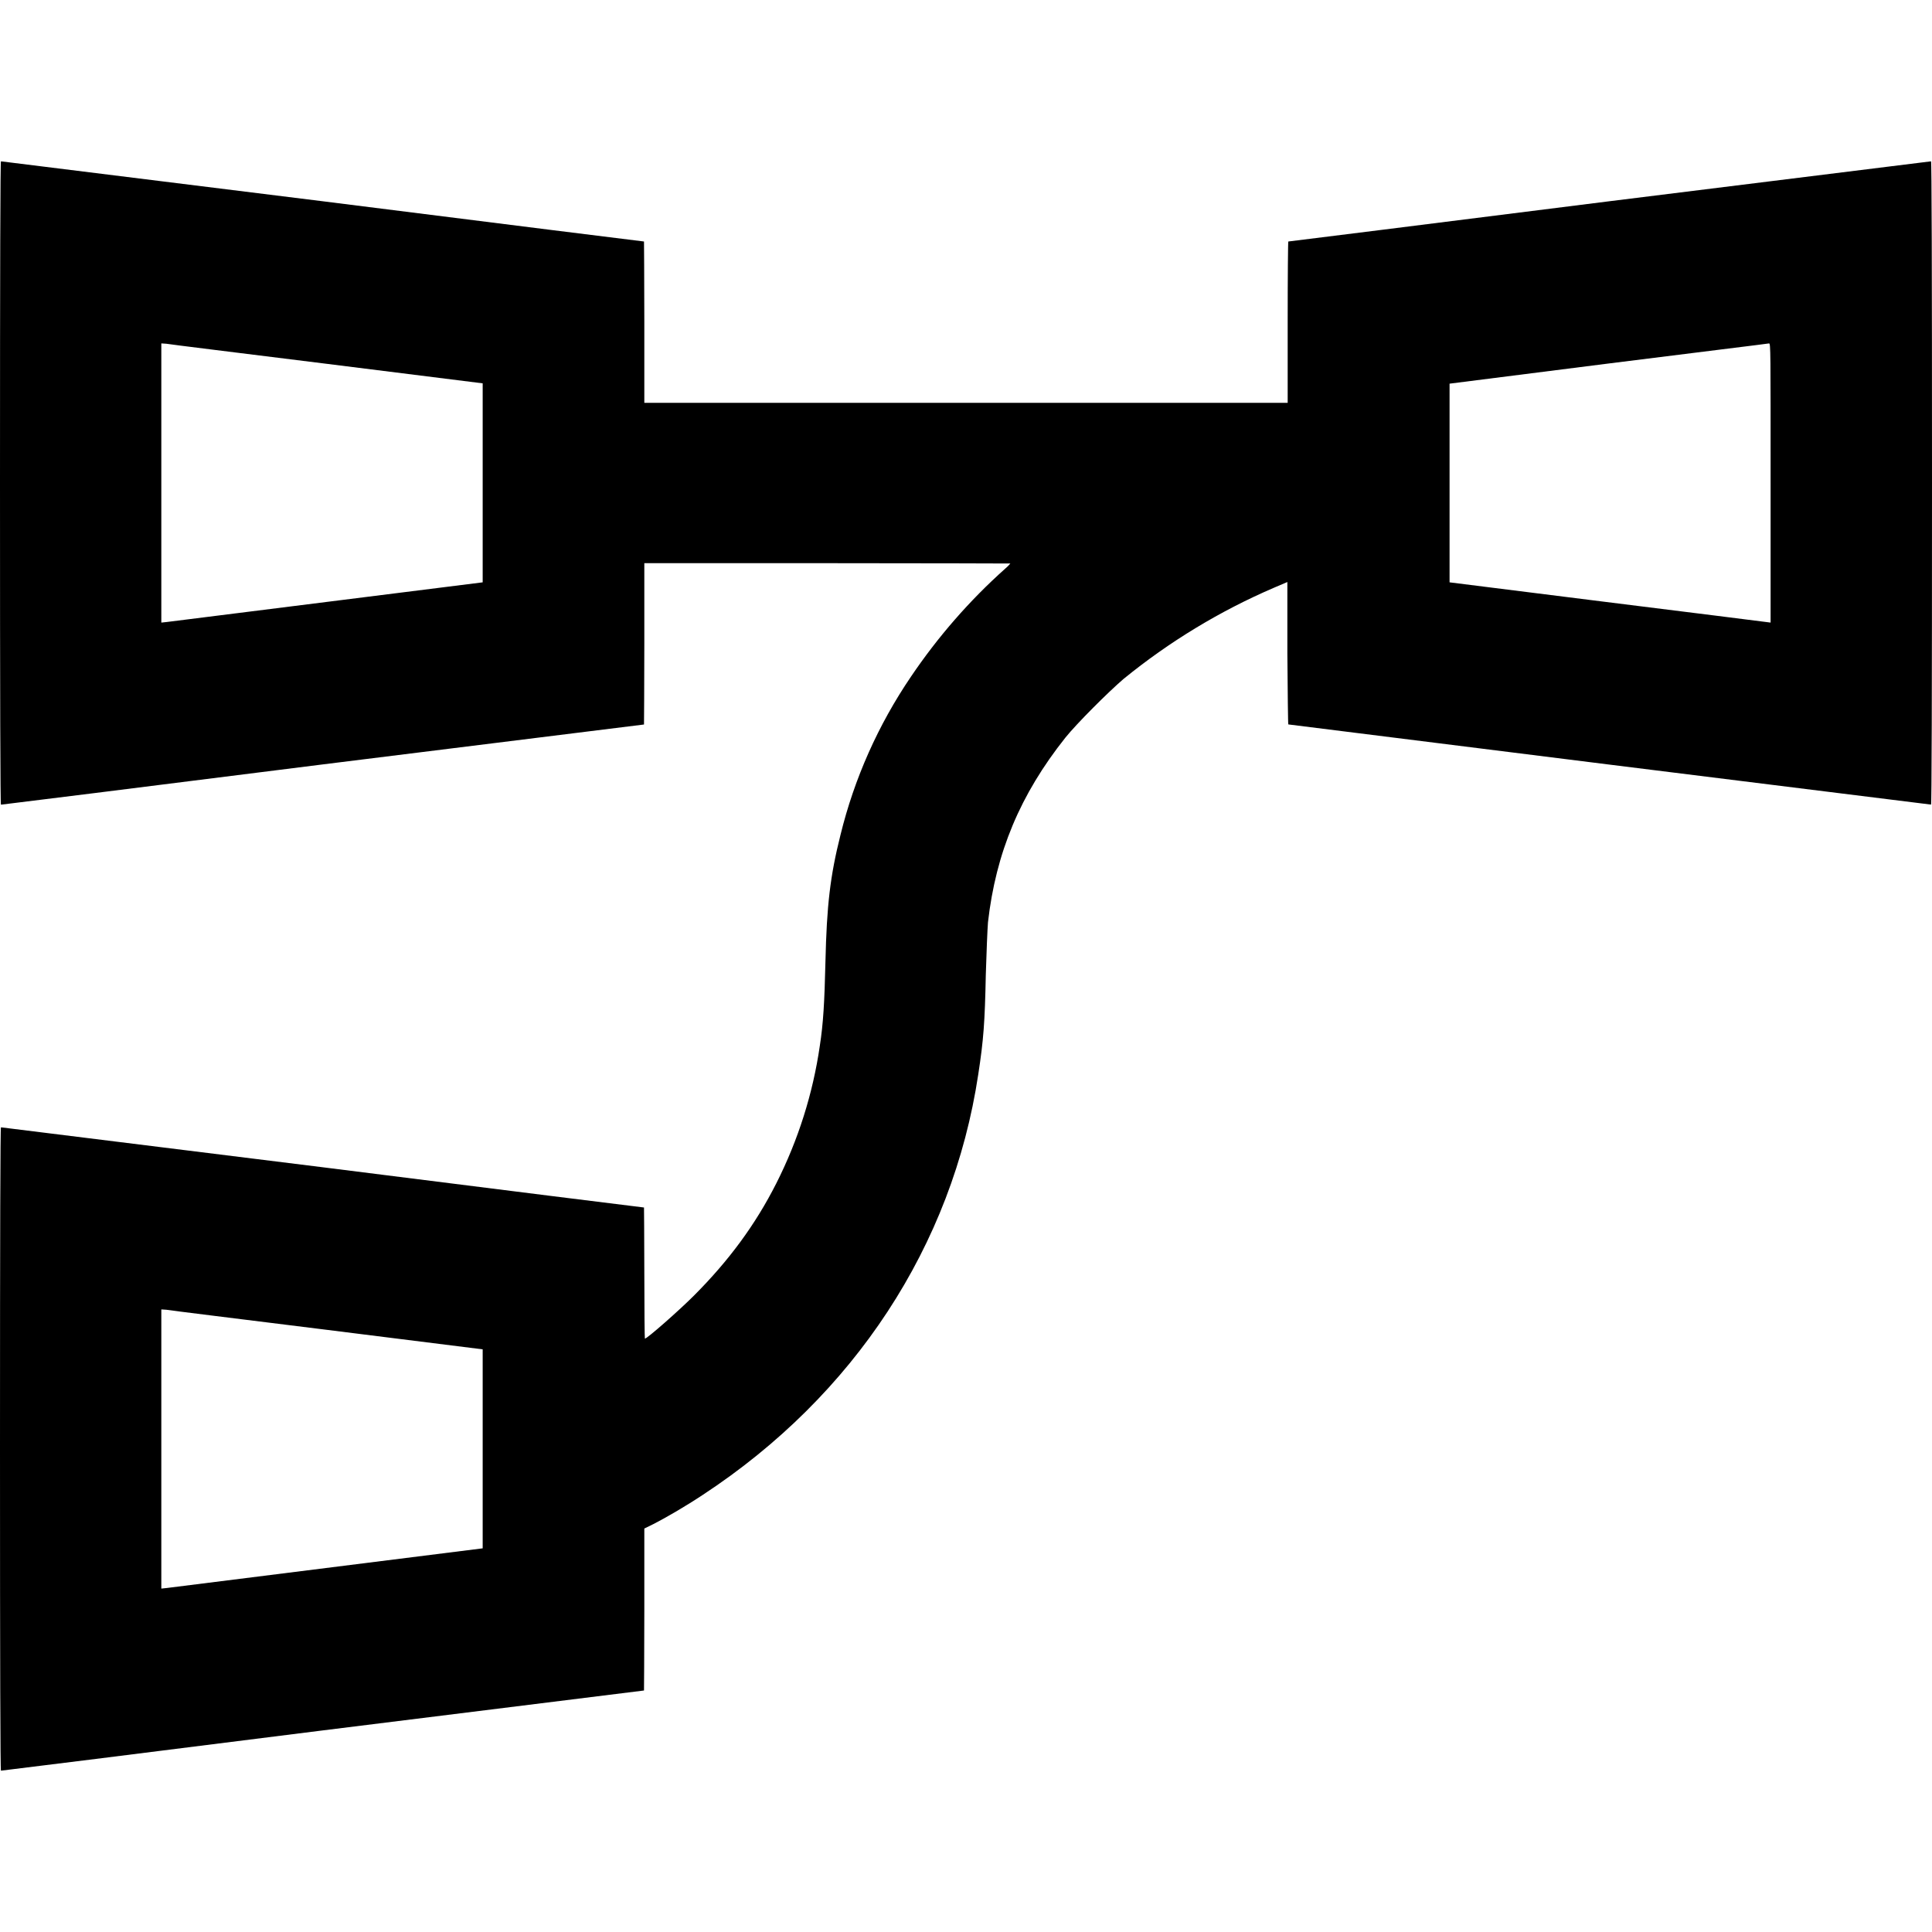
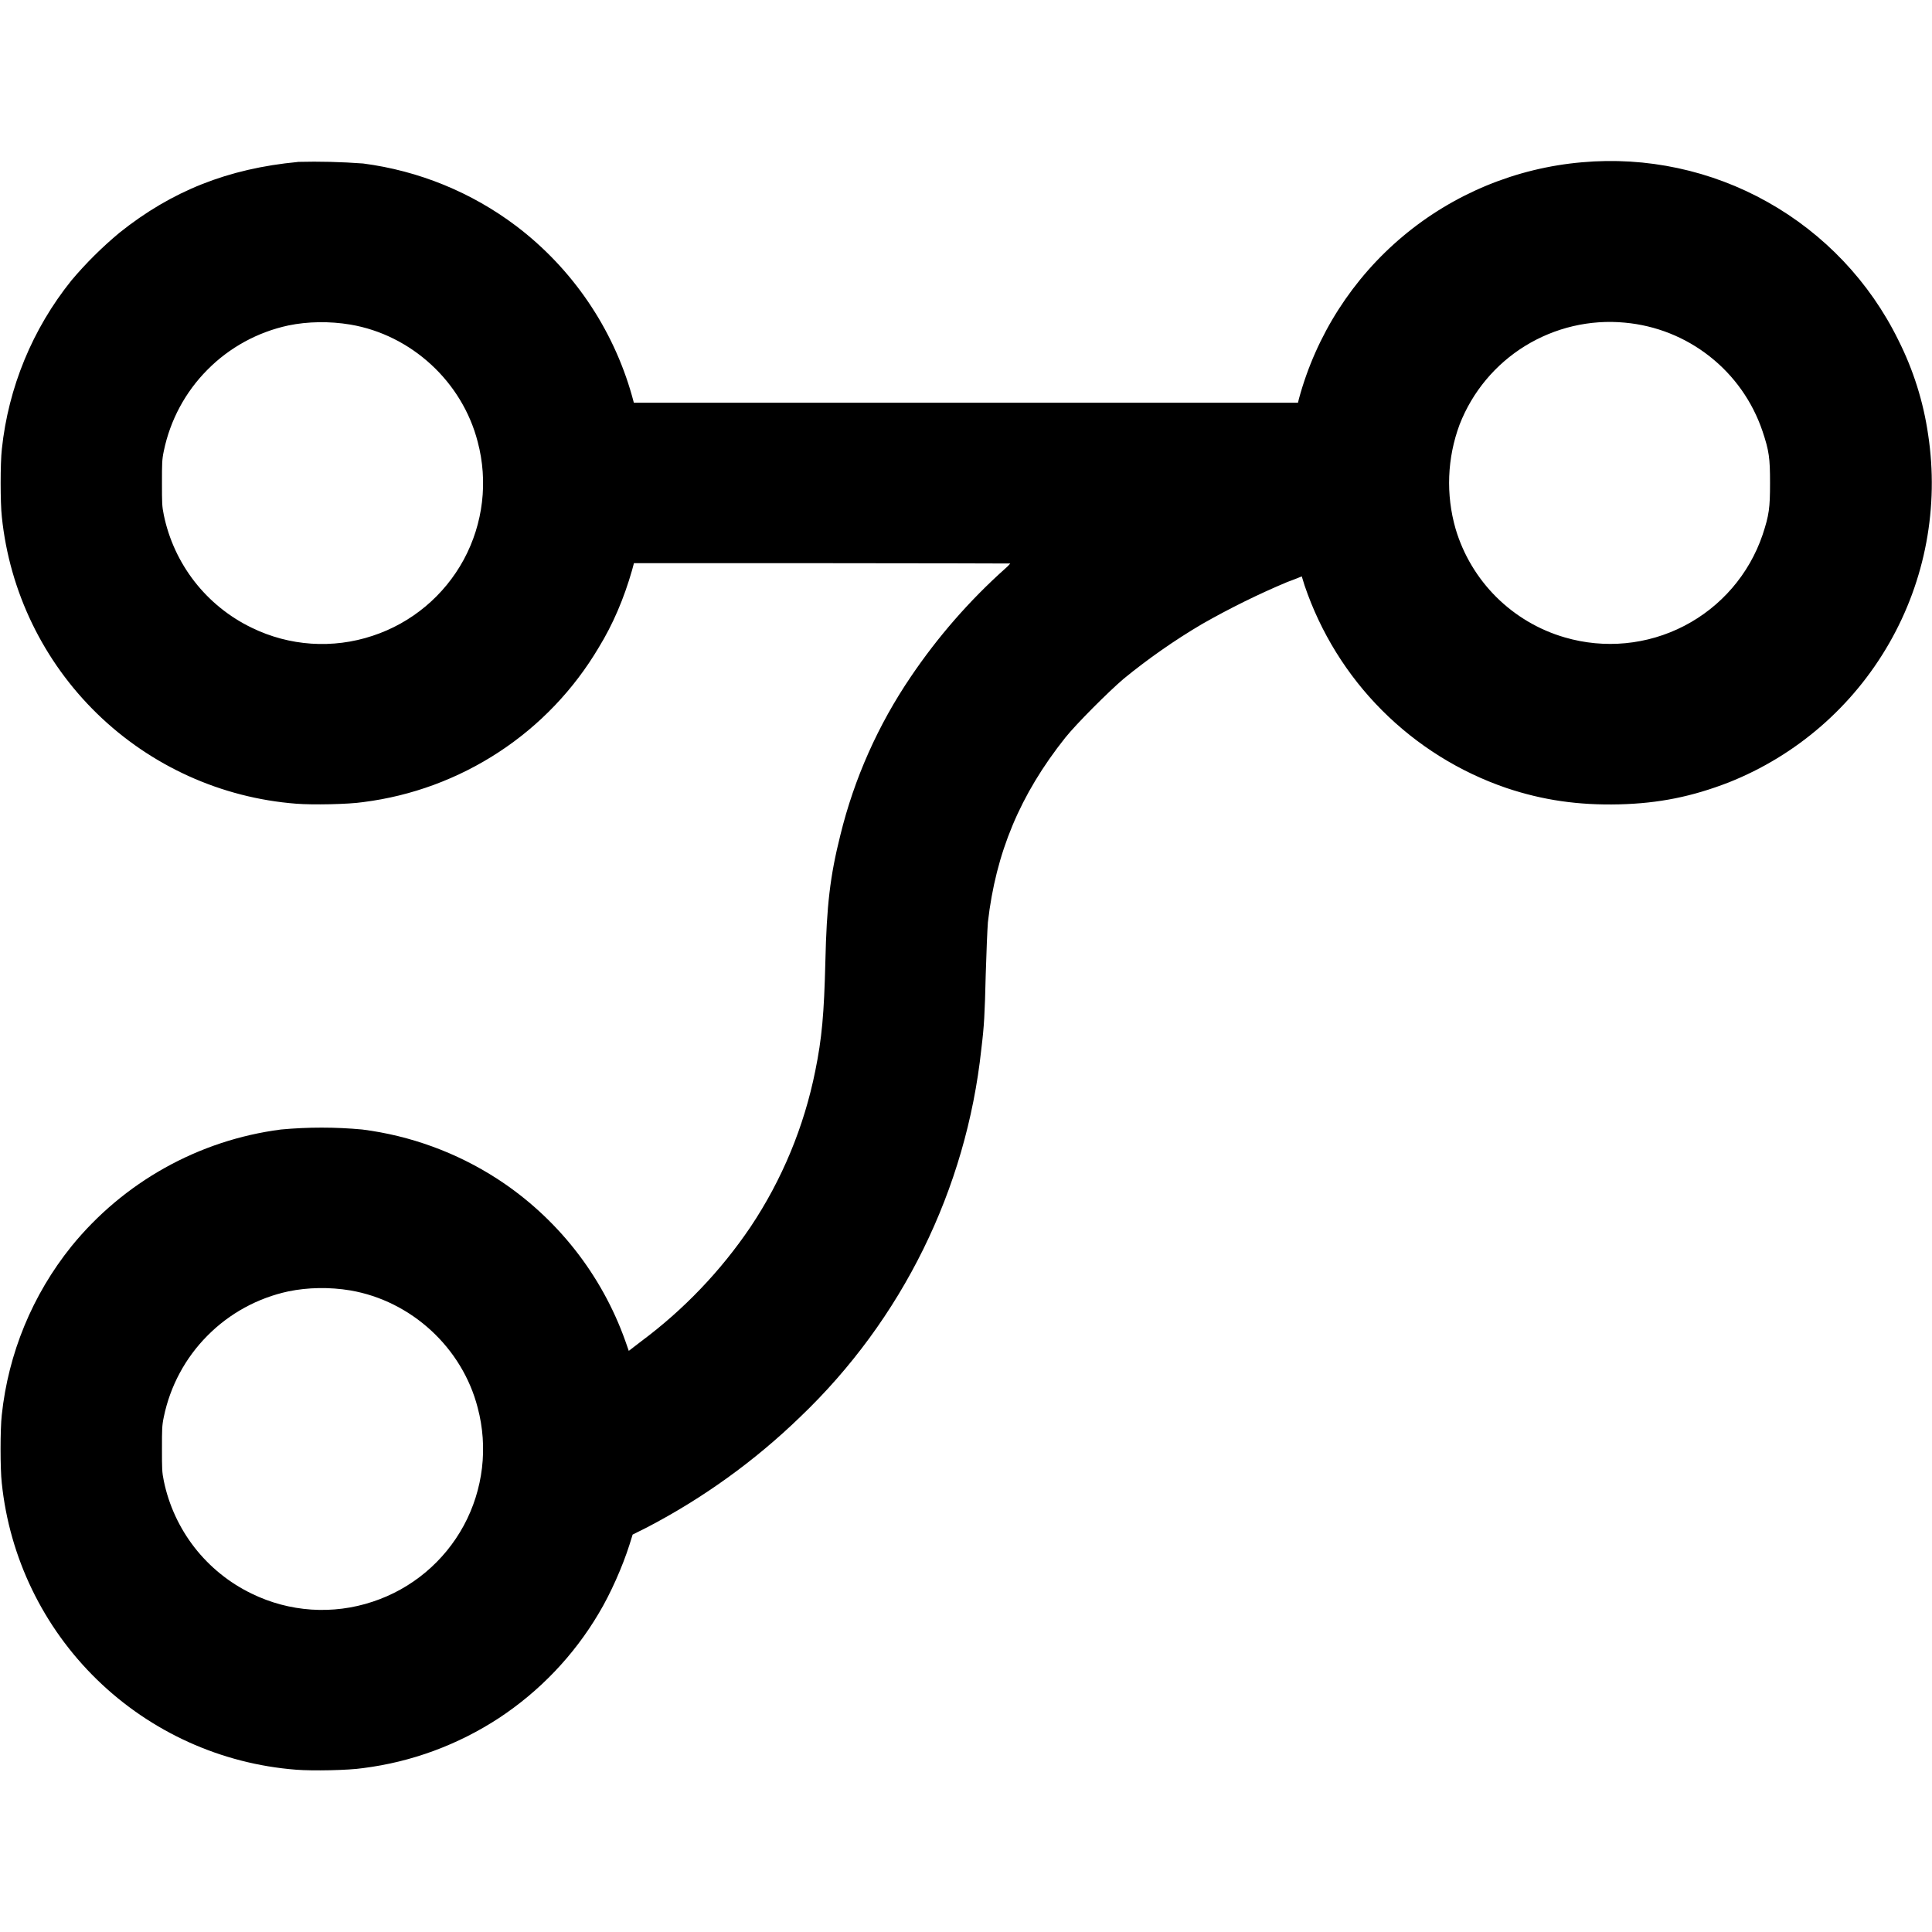
<svg xmlns="http://www.w3.org/2000/svg" width="24" height="24" viewBox="0 0 24 24" fill="none">
-   <path d="M0 6C0 8.684 0.004 9.996 0.012 9.996C0.02 9.996 1.816 9.773 4.008 9.496L8 9C8 9 8.004 8.547 8.004 7.996V6.996H10.277C11.527 6.996 12.551 7 12.551 7C12.532 7.023 12.511 7.044 12.488 7.063C12.043 7.46 11.65 7.912 11.316 8.406C10.91 9.004 10.613 9.669 10.441 10.371C10.312 10.883 10.27 11.25 10.254 11.945C10.242 12.453 10.227 12.715 10.184 12.992C10.098 13.586 9.915 14.163 9.644 14.699C9.383 15.215 9.054 15.66 8.621 16.094C8.434 16.281 8.039 16.629 8.011 16.629C8.008 16.629 8.004 16.262 8.004 15.812C8.004 15.367 8 15 8 15C7.996 15 6.2 14.777 4.008 14.5L0.012 14.004C0.004 14.004 0 15.316 0 18C0 20.684 0.004 21.996 0.012 21.996C0.02 21.996 1.816 21.773 4.008 21.496L8 21C8 21 8.004 20.547 8.004 19.996V18.988L8.114 18.934C8.27 18.855 8.524 18.707 8.73 18.57C10.61 17.336 11.832 15.473 12.152 13.348C12.219 12.914 12.234 12.695 12.246 12.109C12.254 11.836 12.266 11.547 12.273 11.457C12.371 10.594 12.672 9.871 13.234 9.164C13.375 8.988 13.77 8.594 13.957 8.434C14.525 7.971 15.155 7.589 15.828 7.3L15.992 7.23V8.112C15.996 8.601 16 8.999 16.004 8.999C18.665 9.333 21.326 9.665 23.988 9.995C23.996 9.996 24 8.684 24 6C24 3.316 23.996 2.004 23.988 2.004L19.992 2.5C17.801 2.777 16.004 3 16.004 3C16 3 15.996 3.45 15.996 4V5.004H8.004V4C8.004 3.45 8 3 8 3C7.996 3 6.2 2.777 4.008 2.5L0.012 2.004C0.004 2.004 0 3.316 0 6ZM4.063 4.52L5.996 4.762V7.234L2.07 7.727L2.004 7.734V4.266L2.066 4.27C2.098 4.277 2.996 4.387 4.063 4.52ZM21.995 6V7.734L21.94 7.727C21.91 7.723 21.01 7.609 19.944 7.477L18.007 7.234V4.766L19.979 4.516C21.065 4.379 21.964 4.27 21.976 4.266C21.996 4.266 21.995 4.356 21.995 6ZM4.063 16.52L5.996 16.762V19.234L2.07 19.727L2.004 19.734V16.266L2.066 16.27C2.098 16.277 2.996 16.387 4.063 16.52Z" fill="currentColor" />
+   <path d="M3.7 2.012C2.832 2.094 2.133 2.372 1.484 2.891C1.268 3.071 1.068 3.269 0.887 3.484C0.404 4.085 0.104 4.812 0.023 5.578C0.003 5.754 0.003 6.246 0.023 6.422C0.119 7.35 0.538 8.214 1.206 8.865C1.875 9.516 2.75 9.912 3.68 9.984C3.879 10 4.328 9.992 4.512 9.964C5.114 9.888 5.69 9.675 6.198 9.342C6.705 9.01 7.129 8.565 7.438 8.043C7.613 7.758 7.75 7.438 7.852 7.082L7.875 6.996H10.215C11.5 6.996 12.55 7 12.55 7C12.531 7.023 12.51 7.044 12.487 7.063C12.042 7.461 11.649 7.912 11.315 8.406C10.909 9.004 10.612 9.669 10.44 10.371C10.311 10.883 10.269 11.25 10.253 11.945C10.237 12.594 10.21 12.898 10.128 13.301C9.989 13.995 9.716 14.654 9.323 15.242C8.953 15.789 8.493 16.27 7.963 16.664L7.811 16.781L7.769 16.661C7.475 15.833 6.916 15.124 6.179 14.645C5.672 14.317 5.098 14.107 4.499 14.031C4.164 14 3.826 14 3.491 14.031C2.468 14.163 1.536 14.684 0.886 15.484C0.403 16.085 0.103 16.812 0.022 17.578C0.002 17.754 0.002 18.246 0.022 18.422C0.118 19.35 0.537 20.214 1.205 20.865C1.874 21.516 2.749 21.912 3.679 21.984C3.878 22 4.327 21.992 4.511 21.964C5.113 21.888 5.689 21.675 6.197 21.343C6.704 21.009 7.128 20.565 7.437 20.043C7.585 19.797 7.733 19.461 7.819 19.191L7.859 19.063L8.039 18.973C8.735 18.61 9.376 18.148 9.94 17.602C11.206 16.393 12.003 14.775 12.19 13.035C12.226 12.742 12.233 12.602 12.245 12.109C12.253 11.836 12.265 11.547 12.272 11.457C12.37 10.594 12.671 9.871 13.233 9.164C13.374 8.988 13.769 8.594 13.956 8.434C14.256 8.188 14.589 7.954 14.936 7.75C15.277 7.556 15.629 7.382 15.991 7.23C16.026 7.219 16.081 7.195 16.112 7.184L16.171 7.16L16.206 7.273C16.404 7.856 16.732 8.387 17.167 8.823C17.602 9.259 18.131 9.59 18.714 9.789C19.167 9.941 19.608 10.004 20.112 9.992C20.608 9.98 21.022 9.895 21.476 9.719C22.316 9.385 23.018 8.776 23.468 7.991C23.918 7.207 24.088 6.293 23.952 5.399C23.893 4.99 23.767 4.592 23.581 4.223C23.226 3.501 22.66 2.904 21.958 2.51C21.257 2.116 20.452 1.944 19.651 2.016C18.835 2.087 18.06 2.406 17.431 2.932C16.803 3.457 16.351 4.162 16.136 4.953L16.124 5.003H7.874L7.851 4.918C7.614 4.077 7.109 3.336 6.413 2.808C5.857 2.388 5.202 2.121 4.511 2.031C4.24 2.011 3.969 2.004 3.698 2.011L3.7 2.012ZM4.352 4.032C5.109 4.16 5.742 4.742 5.934 5.488C6.065 5.98 6.003 6.504 5.761 6.952C5.518 7.4 5.113 7.739 4.629 7.898C4.134 8.063 3.594 8.027 3.125 7.797C2.848 7.663 2.606 7.467 2.417 7.225C2.228 6.982 2.097 6.699 2.035 6.398C2.012 6.289 2.012 6.242 2.012 6C2.012 5.758 2.012 5.71 2.035 5.602C2.114 5.22 2.302 4.869 2.577 4.593C2.851 4.316 3.201 4.125 3.582 4.043C3.824 3.993 4.094 3.989 4.352 4.032ZM20.184 4.008C20.569 4.043 20.935 4.188 21.239 4.428C21.543 4.667 21.77 4.989 21.894 5.355C21.977 5.602 21.988 5.691 21.988 6C21.988 6.309 21.977 6.398 21.895 6.645C21.729 7.133 21.38 7.538 20.922 7.775C20.464 8.012 19.933 8.063 19.438 7.918C19.117 7.825 18.825 7.652 18.588 7.417C18.351 7.181 18.177 6.89 18.082 6.57C17.959 6.143 17.977 5.689 18.132 5.273C18.29 4.868 18.576 4.525 18.946 4.297C19.317 4.069 19.751 3.967 20.184 4.008ZM4.352 16.03C5.109 16.16 5.742 16.741 5.934 17.487C6.065 17.979 6.003 18.503 5.761 18.951C5.518 19.399 5.113 19.738 4.629 19.897C4.134 20.062 3.594 20.026 3.125 19.796C2.848 19.662 2.606 19.466 2.417 19.224C2.228 18.981 2.097 18.698 2.035 18.397C2.012 18.288 2.012 18.241 2.012 17.999C2.012 17.757 2.012 17.709 2.035 17.601C2.114 17.219 2.302 16.868 2.577 16.592C2.851 16.315 3.201 16.124 3.582 16.042C3.824 15.992 4.094 15.987 4.352 16.03Z" fill="currentColor" />
</svg>
